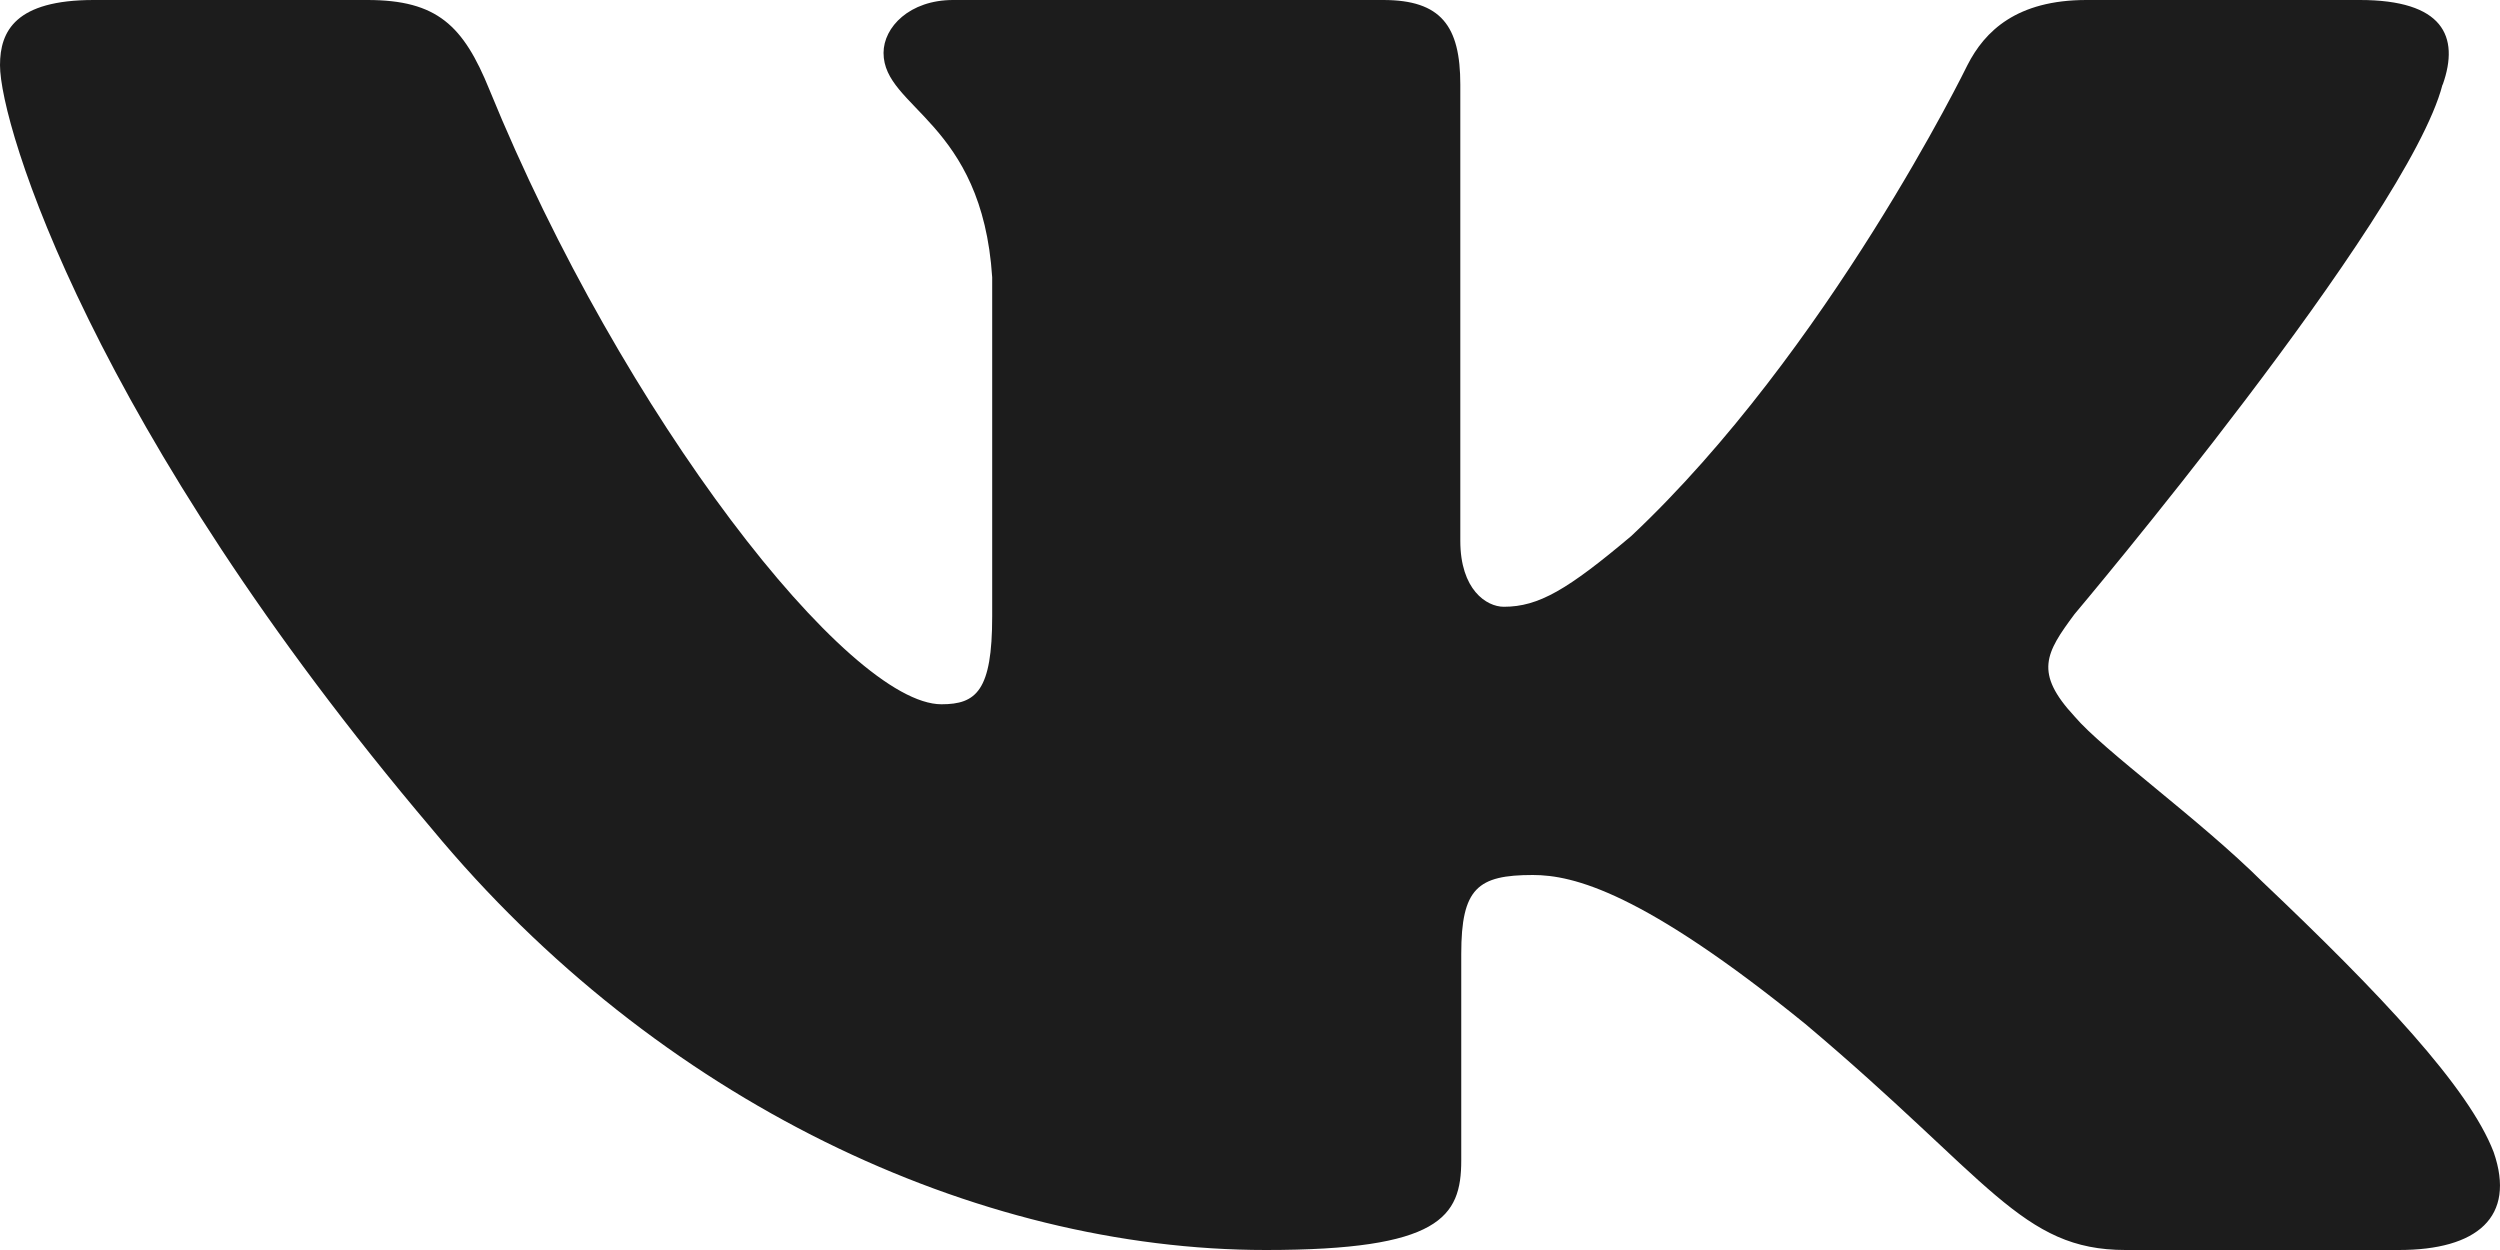
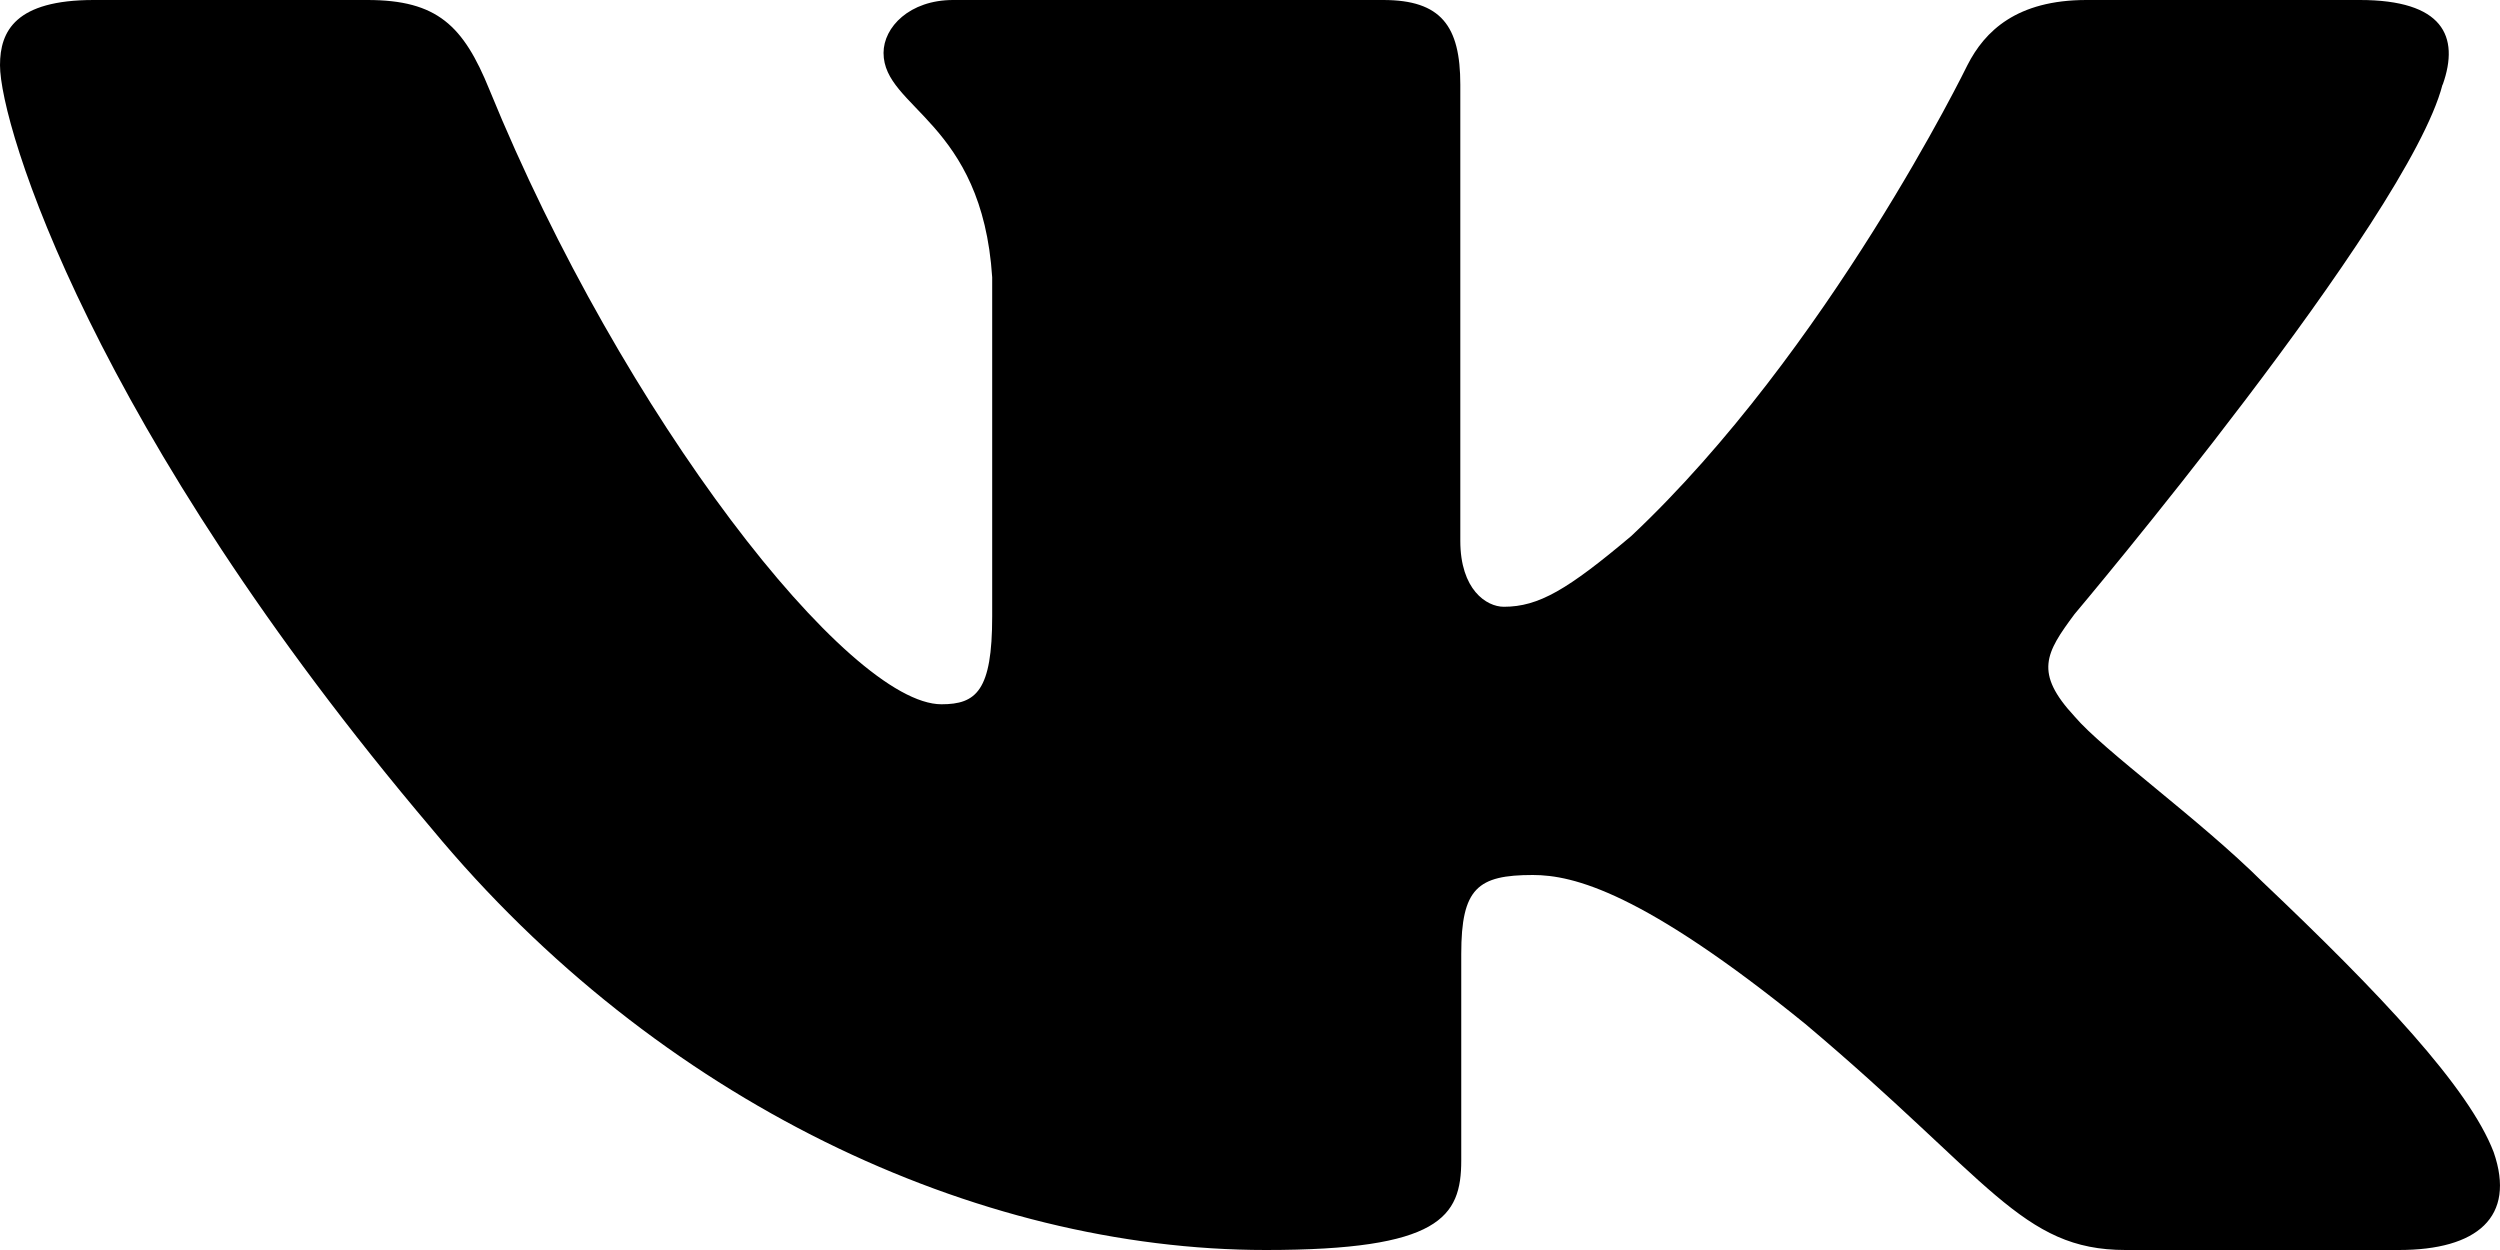
- <svg xmlns="http://www.w3.org/2000/svg" width="24" height="12" fill="none">
-   <path fill-rule="evenodd" clip-rule="evenodd" d="M23.45.813c.166-.468 0-.813-.796-.813H20.03c-.668 0-.976.297-1.143.626 0 0-1.335 2.74-3.226 4.519-.612.516-.89.68-1.224.68-.167 0-.418-.164-.418-.633V.812c0-.562-.184-.812-.74-.812H9.15c-.417 0-.668.26-.668.508 0 .533.946.656 1.043 2.154v3.256c0 .714-.153.843-.487.843-.89 0-3.055-2.752-4.34-5.901C4.449.247 4.198 0 3.527 0H.9C.15 0 0 .297 0 .626c0 .584.89 3.488 4.145 7.33C6.315 10.577 9.37 12 12.153 12c1.669 0 1.875-.315 1.875-.86V9.158c0-.632.158-.758.687-.758.39 0 1.057.165 2.615 1.429C19.11 11.328 19.403 12 20.405 12h2.624c.75 0 1.127-.315.91-.94-.238-.62-1.087-1.52-2.215-2.59-.611-.608-1.53-1.264-1.808-1.592-.39-.421-.278-.609 0-.983 0 0 3.2-3.794 3.532-5.082h.002Z" fill="#1C1C1C" />
+ <svg xmlns="http://www.w3.org/2000/svg" id="icon" width="24" height="12">
+   <path fill-rule="evenodd" clip-rule="evenodd" d="M23.45.813c.166-.468 0-.813-.796-.813H20.03c-.668 0-.976.297-1.143.626 0 0-1.335 2.74-3.226 4.519-.612.516-.89.68-1.224.68-.167 0-.418-.164-.418-.633V.812c0-.562-.184-.812-.74-.812H9.15c-.417 0-.668.26-.668.508 0 .533.946.656 1.043 2.154v3.256c0 .714-.153.843-.487.843-.89 0-3.055-2.752-4.34-5.901C4.449.247 4.198 0 3.527 0H.9C.15 0 0 .297 0 .626c0 .584.89 3.488 4.145 7.33C6.315 10.577 9.37 12 12.153 12c1.669 0 1.875-.315 1.875-.86V9.158c0-.632.158-.758.687-.758.39 0 1.057.165 2.615 1.429C19.11 11.328 19.403 12 20.405 12h2.624c.75 0 1.127-.315.91-.94-.238-.62-1.087-1.52-2.215-2.59-.611-.608-1.53-1.264-1.808-1.592-.39-.421-.278-.609 0-.983 0 0 3.2-3.794 3.532-5.082h.002Z" />
</svg>
